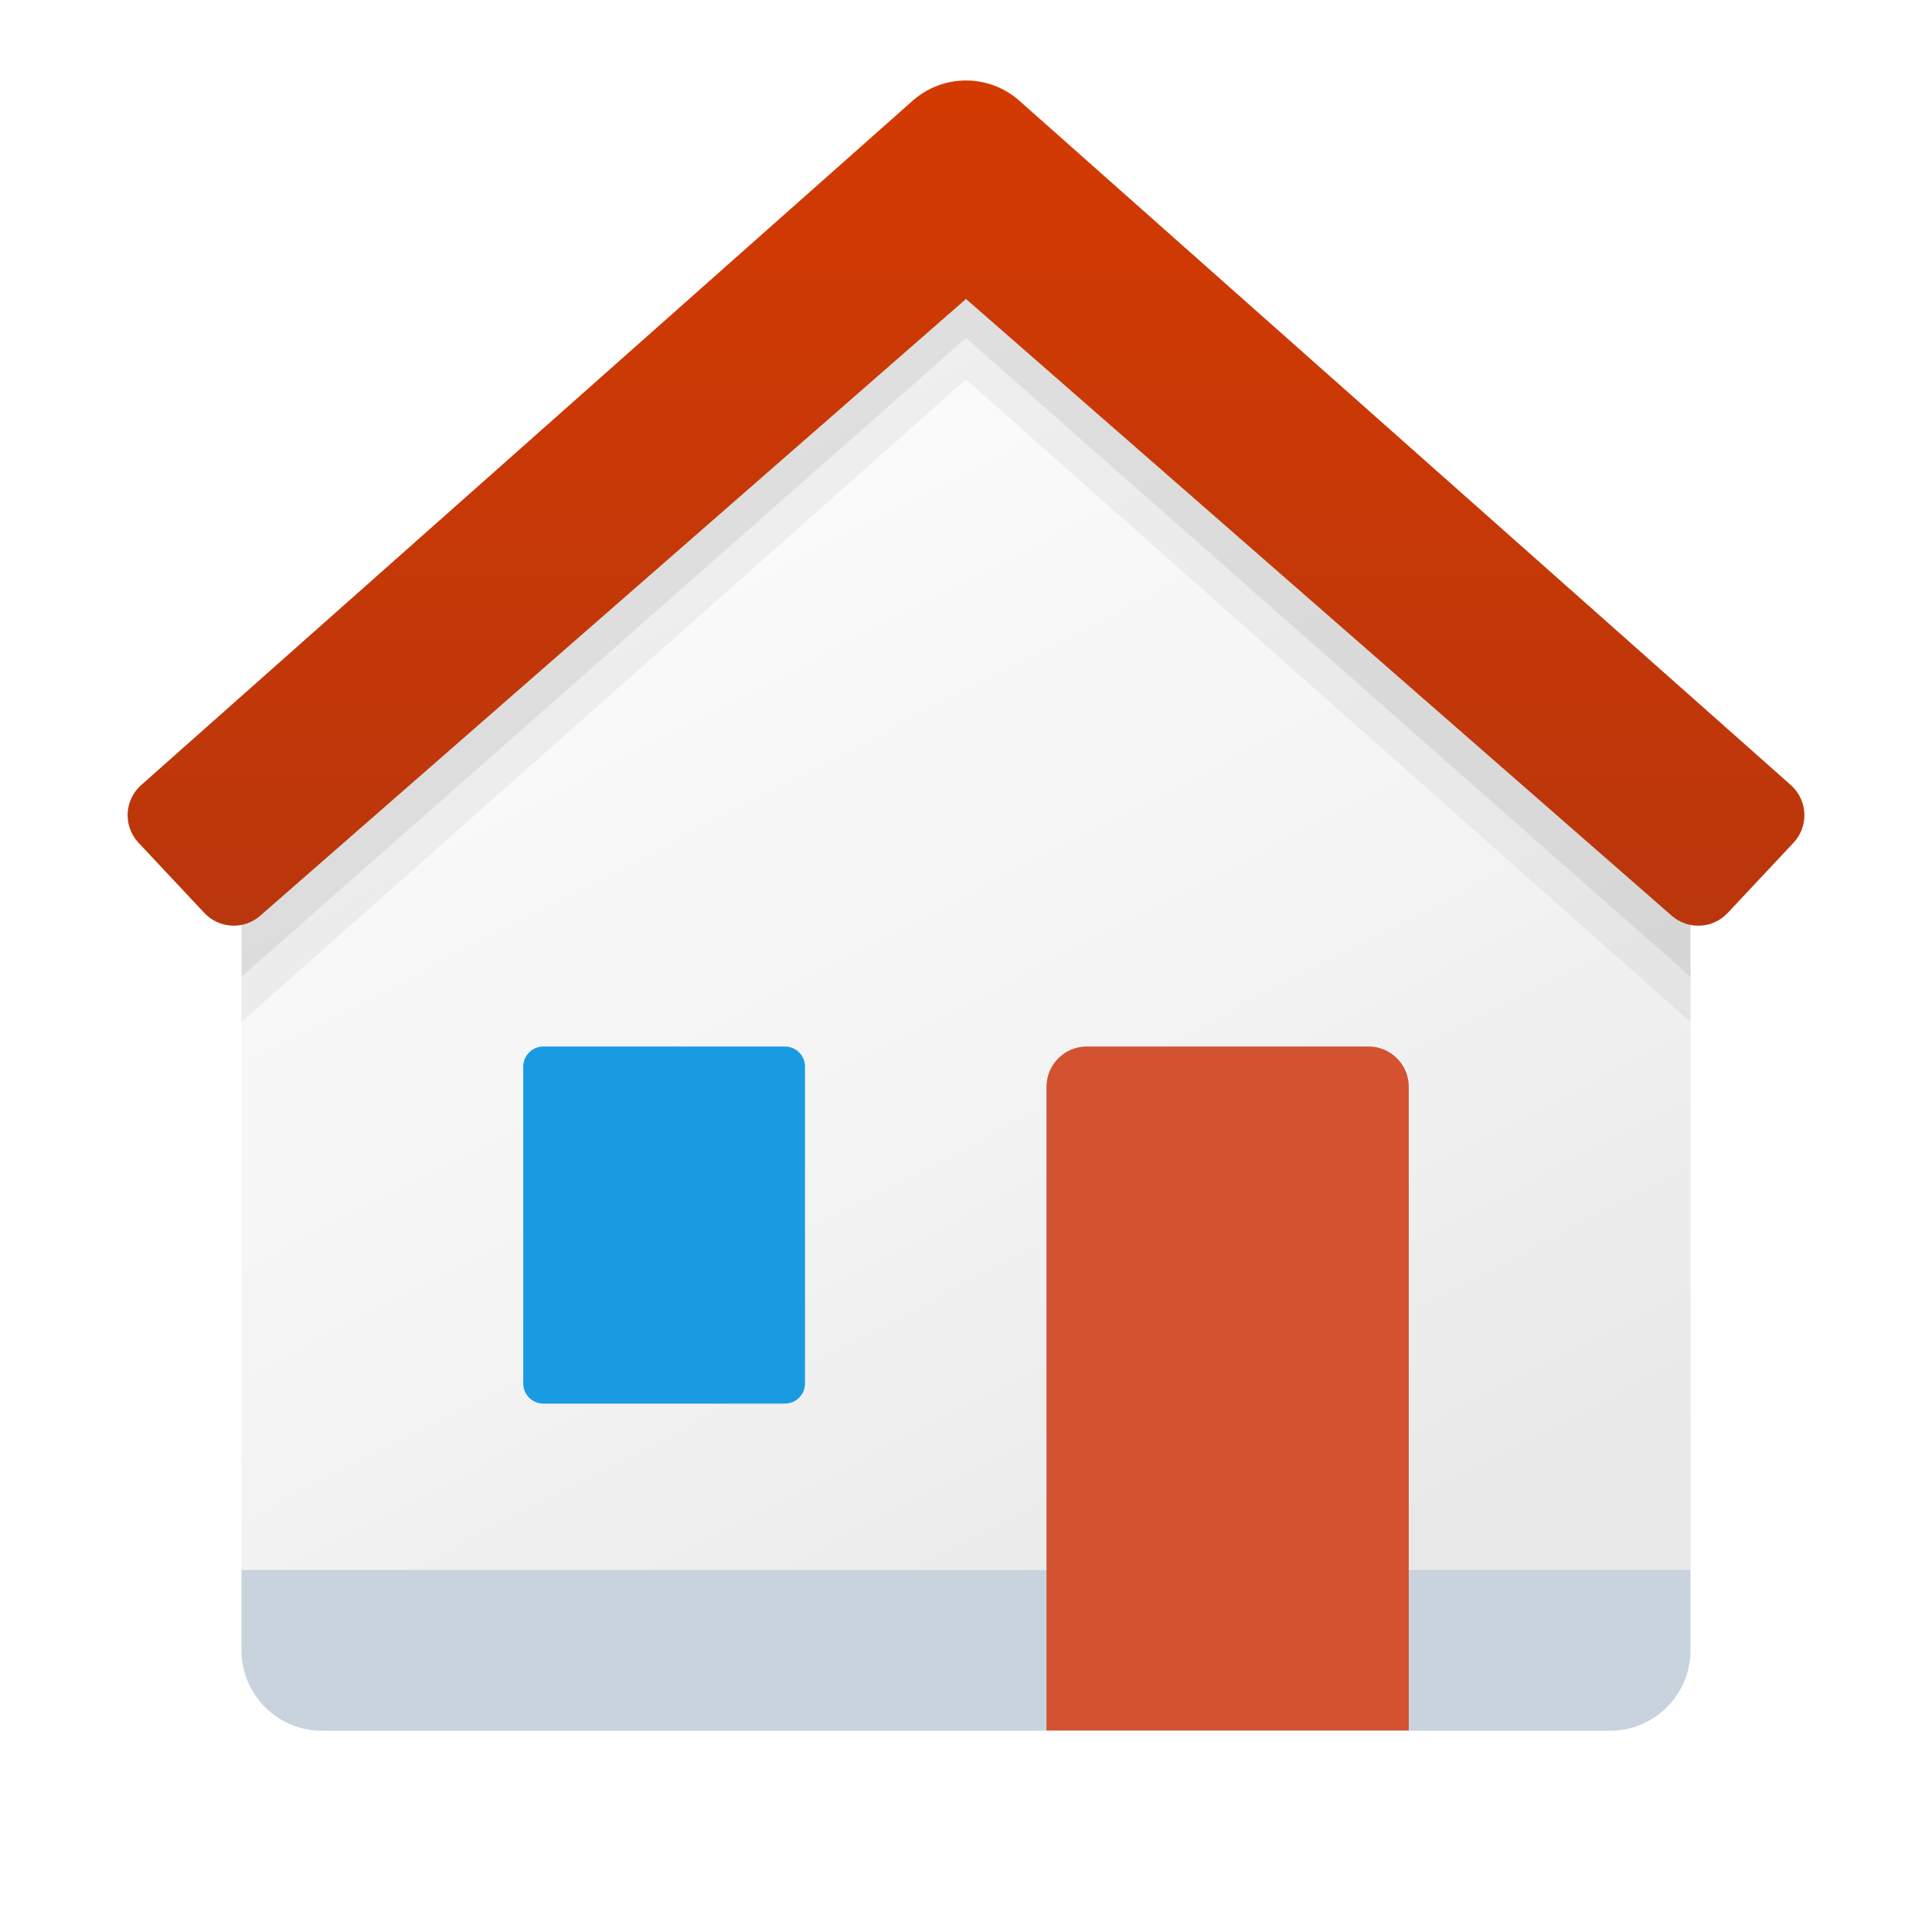
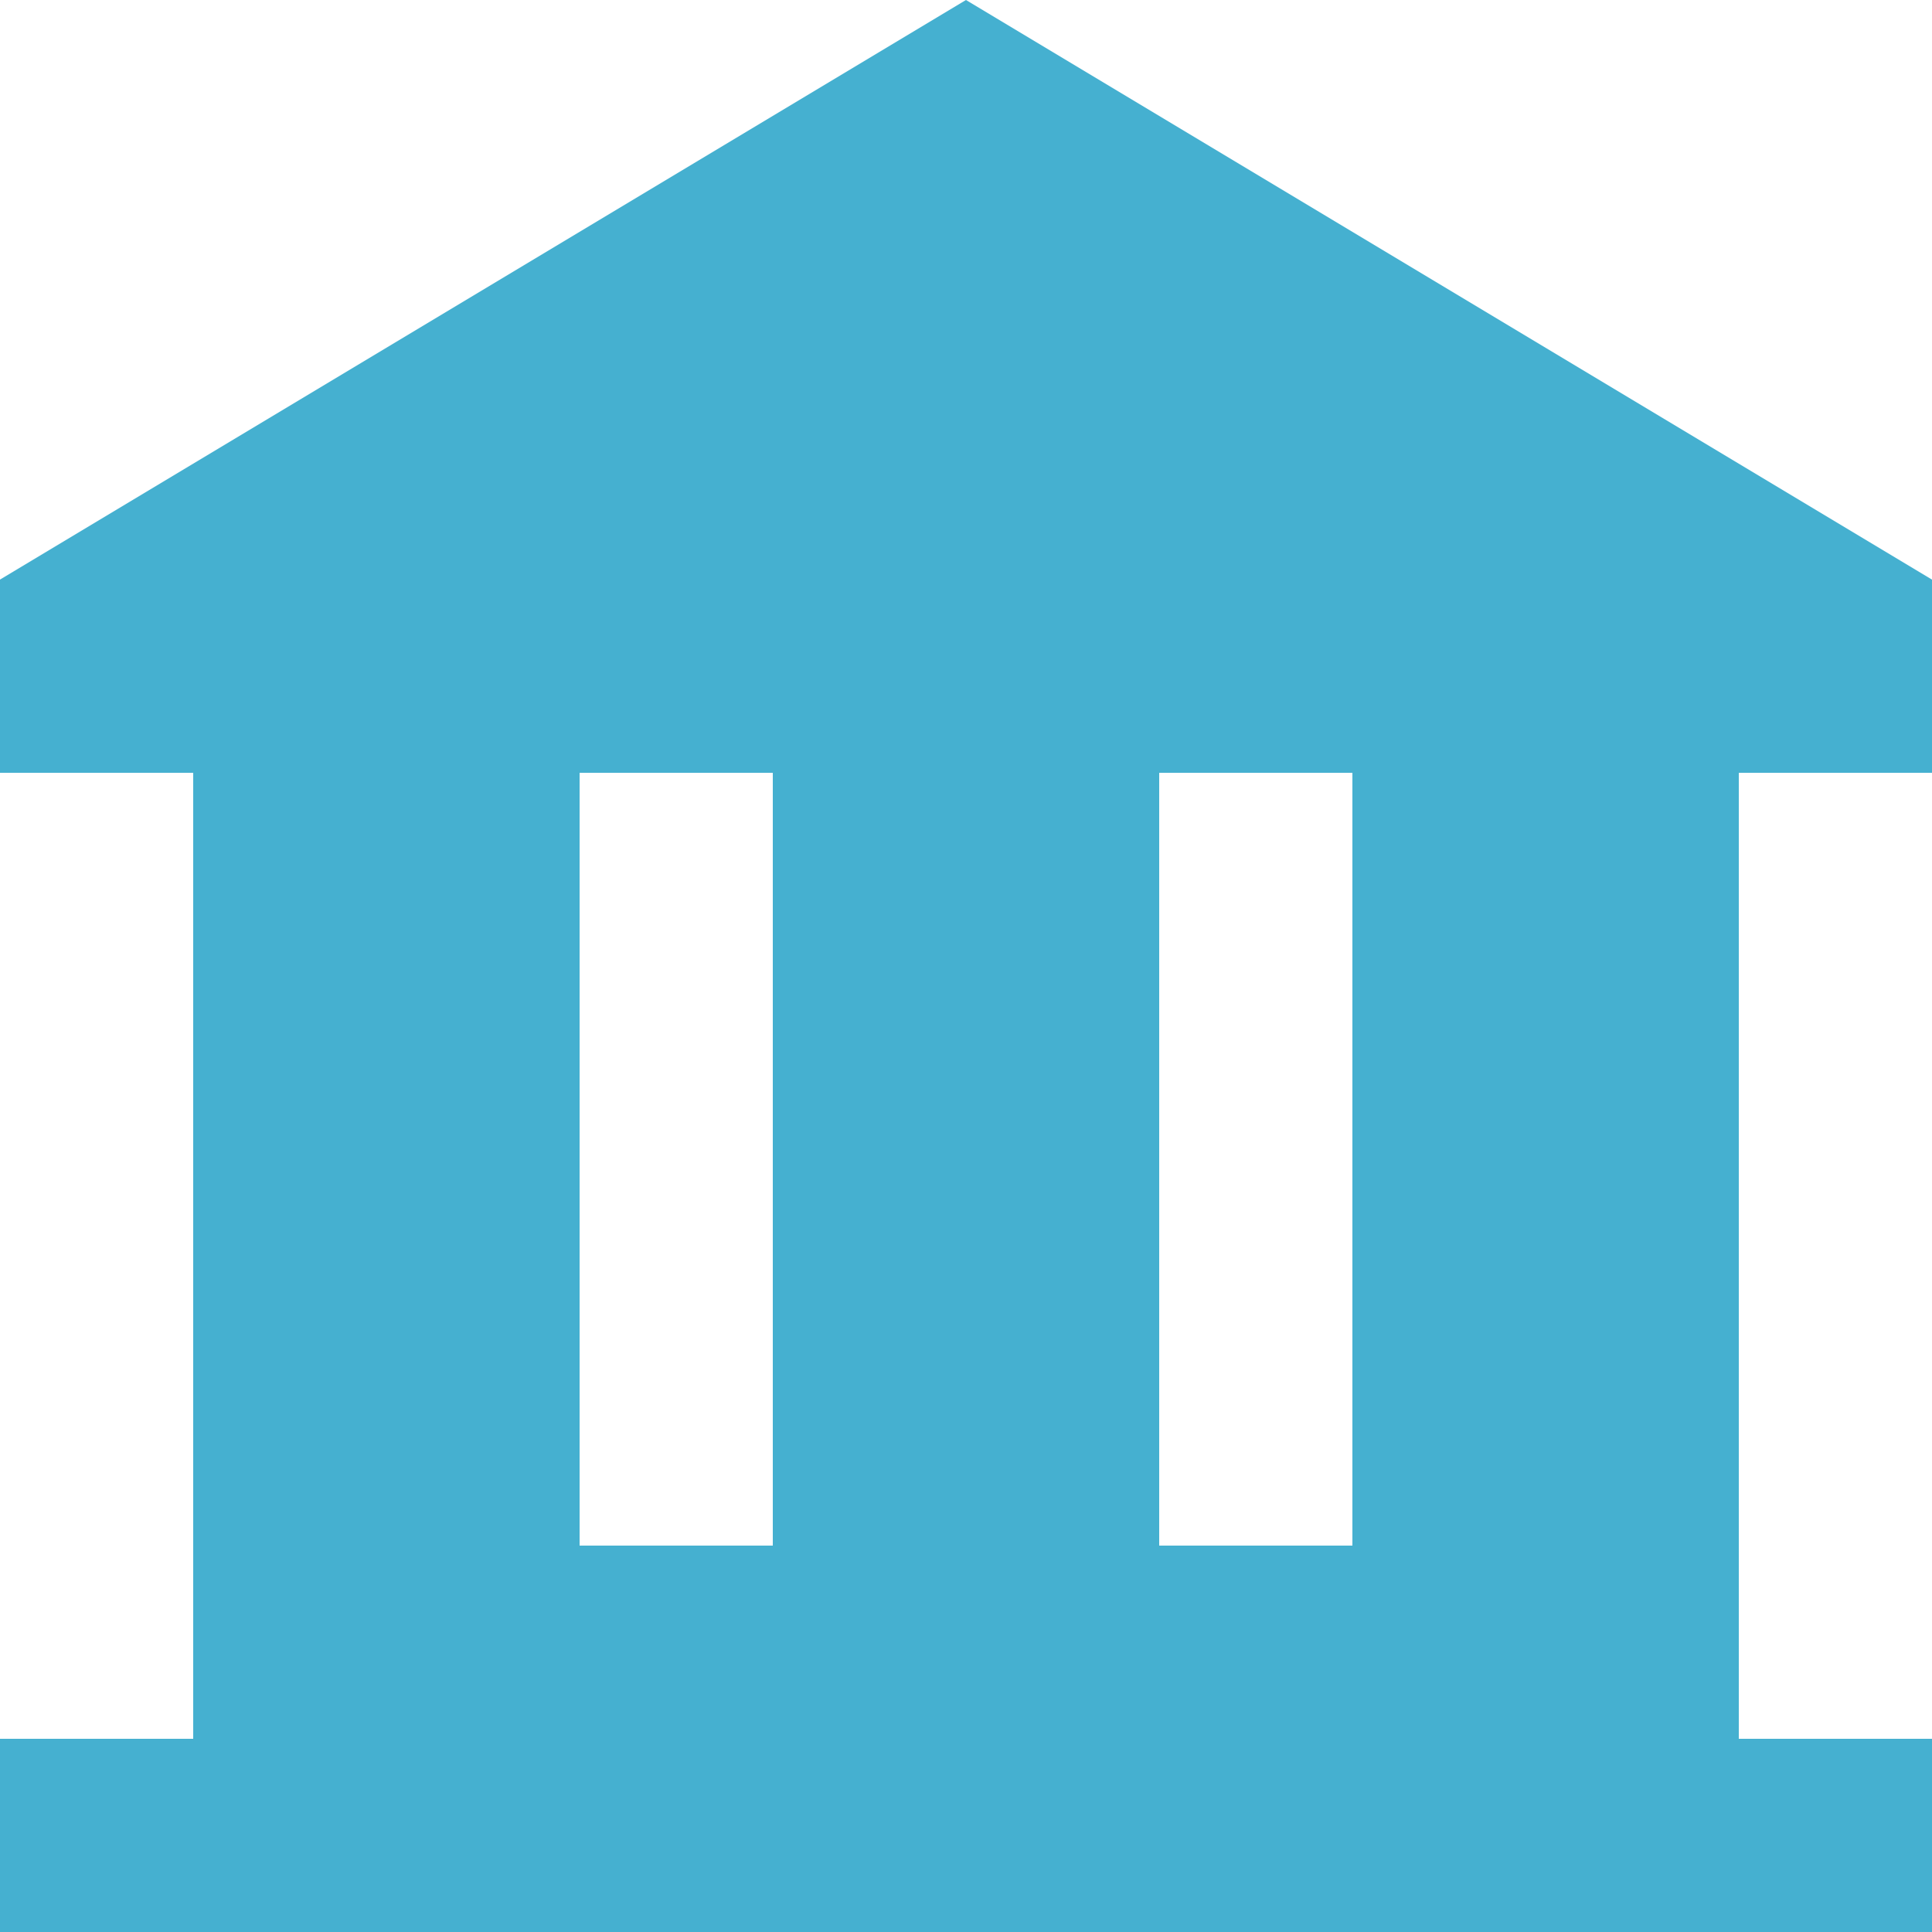
- <svg xmlns="http://www.w3.org/2000/svg" viewBox="0 0 48 48" width="28px" height="28px">
-   <linearGradient id="S6~yJK3zbgPDUJz_wH1l3a" x1="6" x2="42" y1="2757" y2="2757" gradientTransform="translate(0 -2716)" gradientUnits="userSpaceOnUse">
-     <stop offset="0" stop-color="#c8d3de" />
-     <stop offset="1" stop-color="#c8d3de" />
-   </linearGradient>
-   <path fill="url(#S6~yJK3zbgPDUJz_wH1l3a)" d="M42,39H6v2c0,1.104,0.895,2,1.999,2C7.999,43,8,43,8,43h32c1.104,0,2-0.895,2-1.999 c0,0,0-0.001,0-0.001V39z" />
-   <linearGradient id="S6~yJK3zbgPDUJz_wH1l3b" x1="14.095" x2="31.385" y1="2726.338" y2="2759.787" gradientTransform="translate(0 -2716)" gradientUnits="userSpaceOnUse">
-     <stop offset="0" stop-color="#fcfcfc" />
-     <stop offset=".495" stop-color="#f4f4f4" />
-     <stop offset=".946" stop-color="#e8e8e8" />
-     <stop offset="1" stop-color="#e8e8e8" />
-   </linearGradient>
-   <path fill="url(#S6~yJK3zbgPDUJz_wH1l3b)" d="M42,39H6V20L24,3l18,17V39z" />
-   <path d="M24,4c-0.489,0-0.961,0.179-1.326,0.503l-5.359,4.811L6,20v5.39L24,9.428 L42,25.39V20L30.685,9.314l-5.359-4.811C24.961,4.179,24.489,4,24,4z" opacity=".05" />
-   <path d="M24,3c-0.488-0.001-0.96,0.177-1.326,0.5l-5.359,4.784L6,18.909v5.359 L24,8.397l18,15.871v-5.359L30.685,8.284L25.326,3.5C24.96,3.177,24.488,2.999,24,3z" opacity=".07" />
-   <linearGradient id="S6~yJK3zbgPDUJz_wH1l3c" x1="24" x2="24" y1="2717.684" y2="2739.696" gradientTransform="translate(0 -2716)" gradientUnits="userSpaceOnUse">
-     <stop offset="0" stop-color="#d43a02" />
-     <stop offset="1" stop-color="#b9360c" />
-   </linearGradient>
-   <path fill="url(#S6~yJK3zbgPDUJz_wH1l3c)" d="M44.495,19.507L25.326,2.503c-0.757-0.671-1.895-0.671-2.652,0L3.505,19.507 c-0.412,0.367-0.449,0.998-0.082,1.41c0.006,0.007,0.012,0.013,0.018,0.02l1.636,1.745c0.369,0.394,0.985,0.424,1.39,0.067L24,7.428 L41.533,22.75c0.406,0.356,1.021,0.327,1.39-0.067l1.636-1.745c0.378-0.403,0.358-1.035-0.045-1.413 C44.508,19.519,44.502,19.513,44.495,19.507z" />
-   <path fill="#d35230" d="M27,26h7c0.552,0,1,0.448,1,1v15.993h-9V27C26,26.448,26.448,26,27,26z" />
-   <path fill="#199be2" d="M13.5,26h6c0.276,0,0.5,0.224,0.5,0.5v7.872c0,0.276-0.224,0.5-0.5,0.5h-6 c-0.276,0-0.5-0.224-0.5-0.5V26.5C13,26.224,13.224,26,13.5,26z" />
+ <svg xmlns="http://www.w3.org/2000/svg" viewBox="0 0 20 20" width="32px" height="32px">
+   <path d="m0 6 10-6 10 6v2H0V6zm0 12h20v2H0v-2zm2-2h16v2H2v-2zm0-8h4v8H2V8zm6 0h4v8H8V8zm6 0h4v8h-4V8z" fill="#45b0d0" class="fill-000000" />
</svg>
